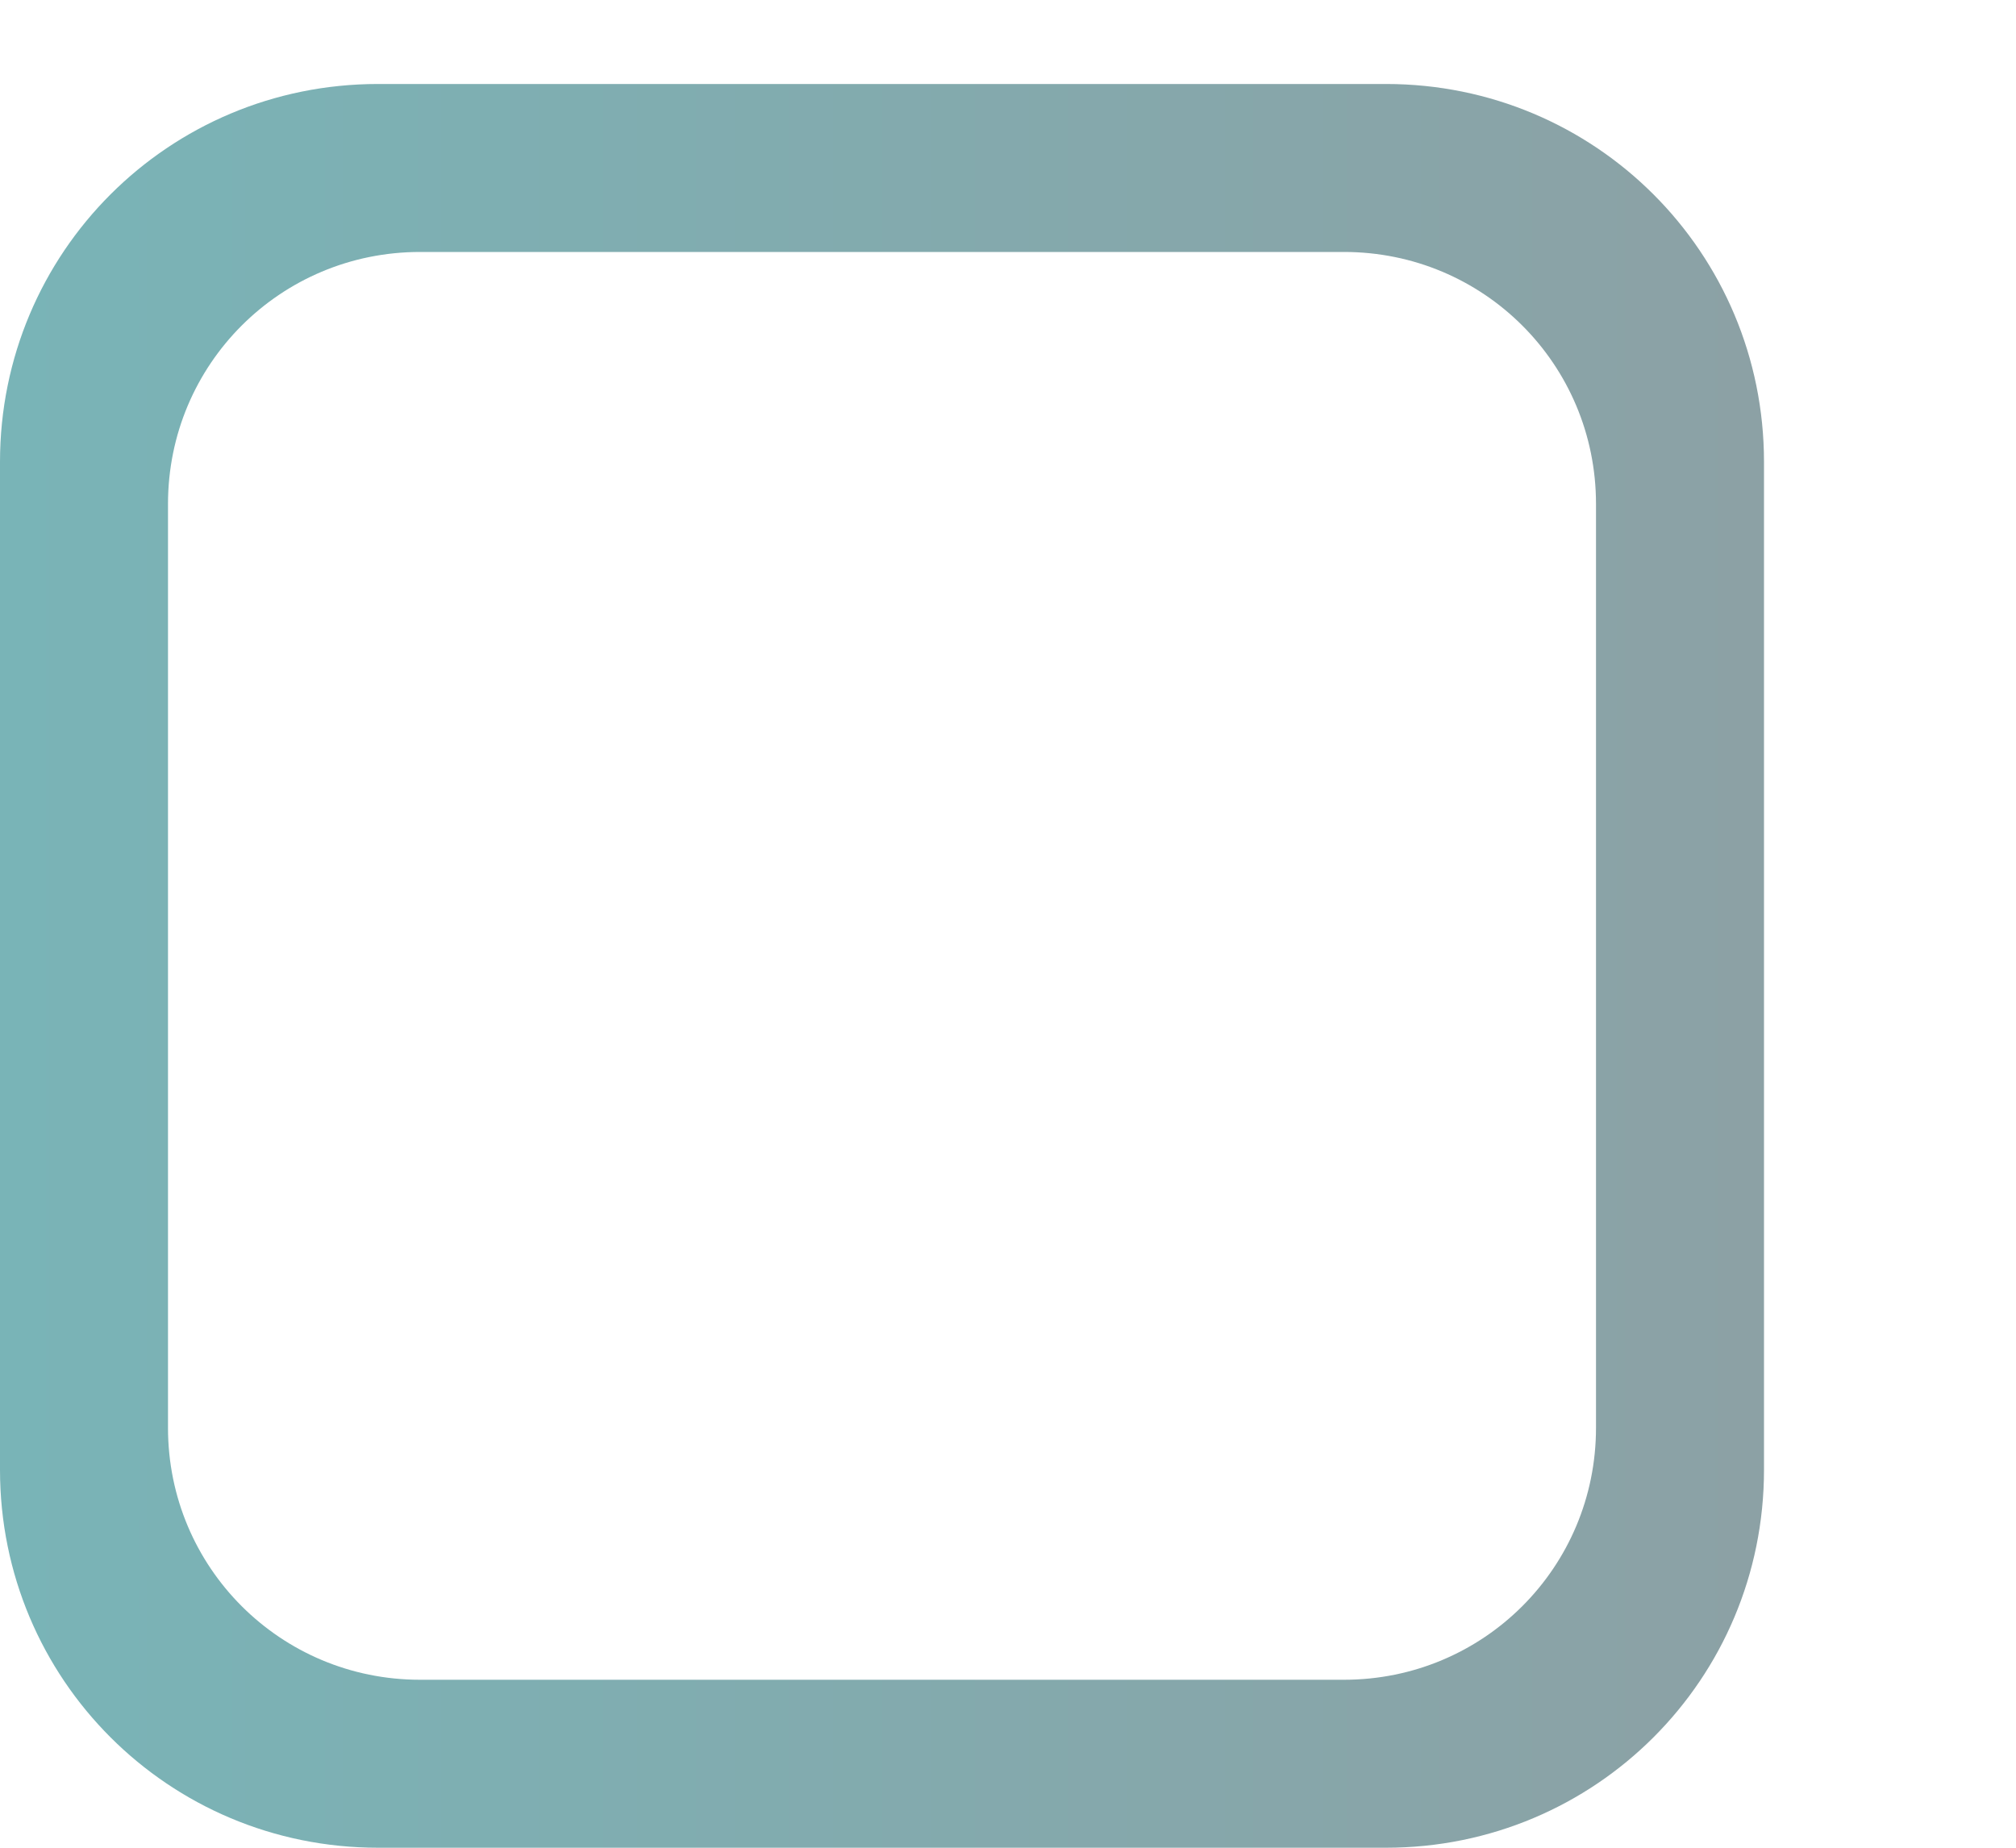
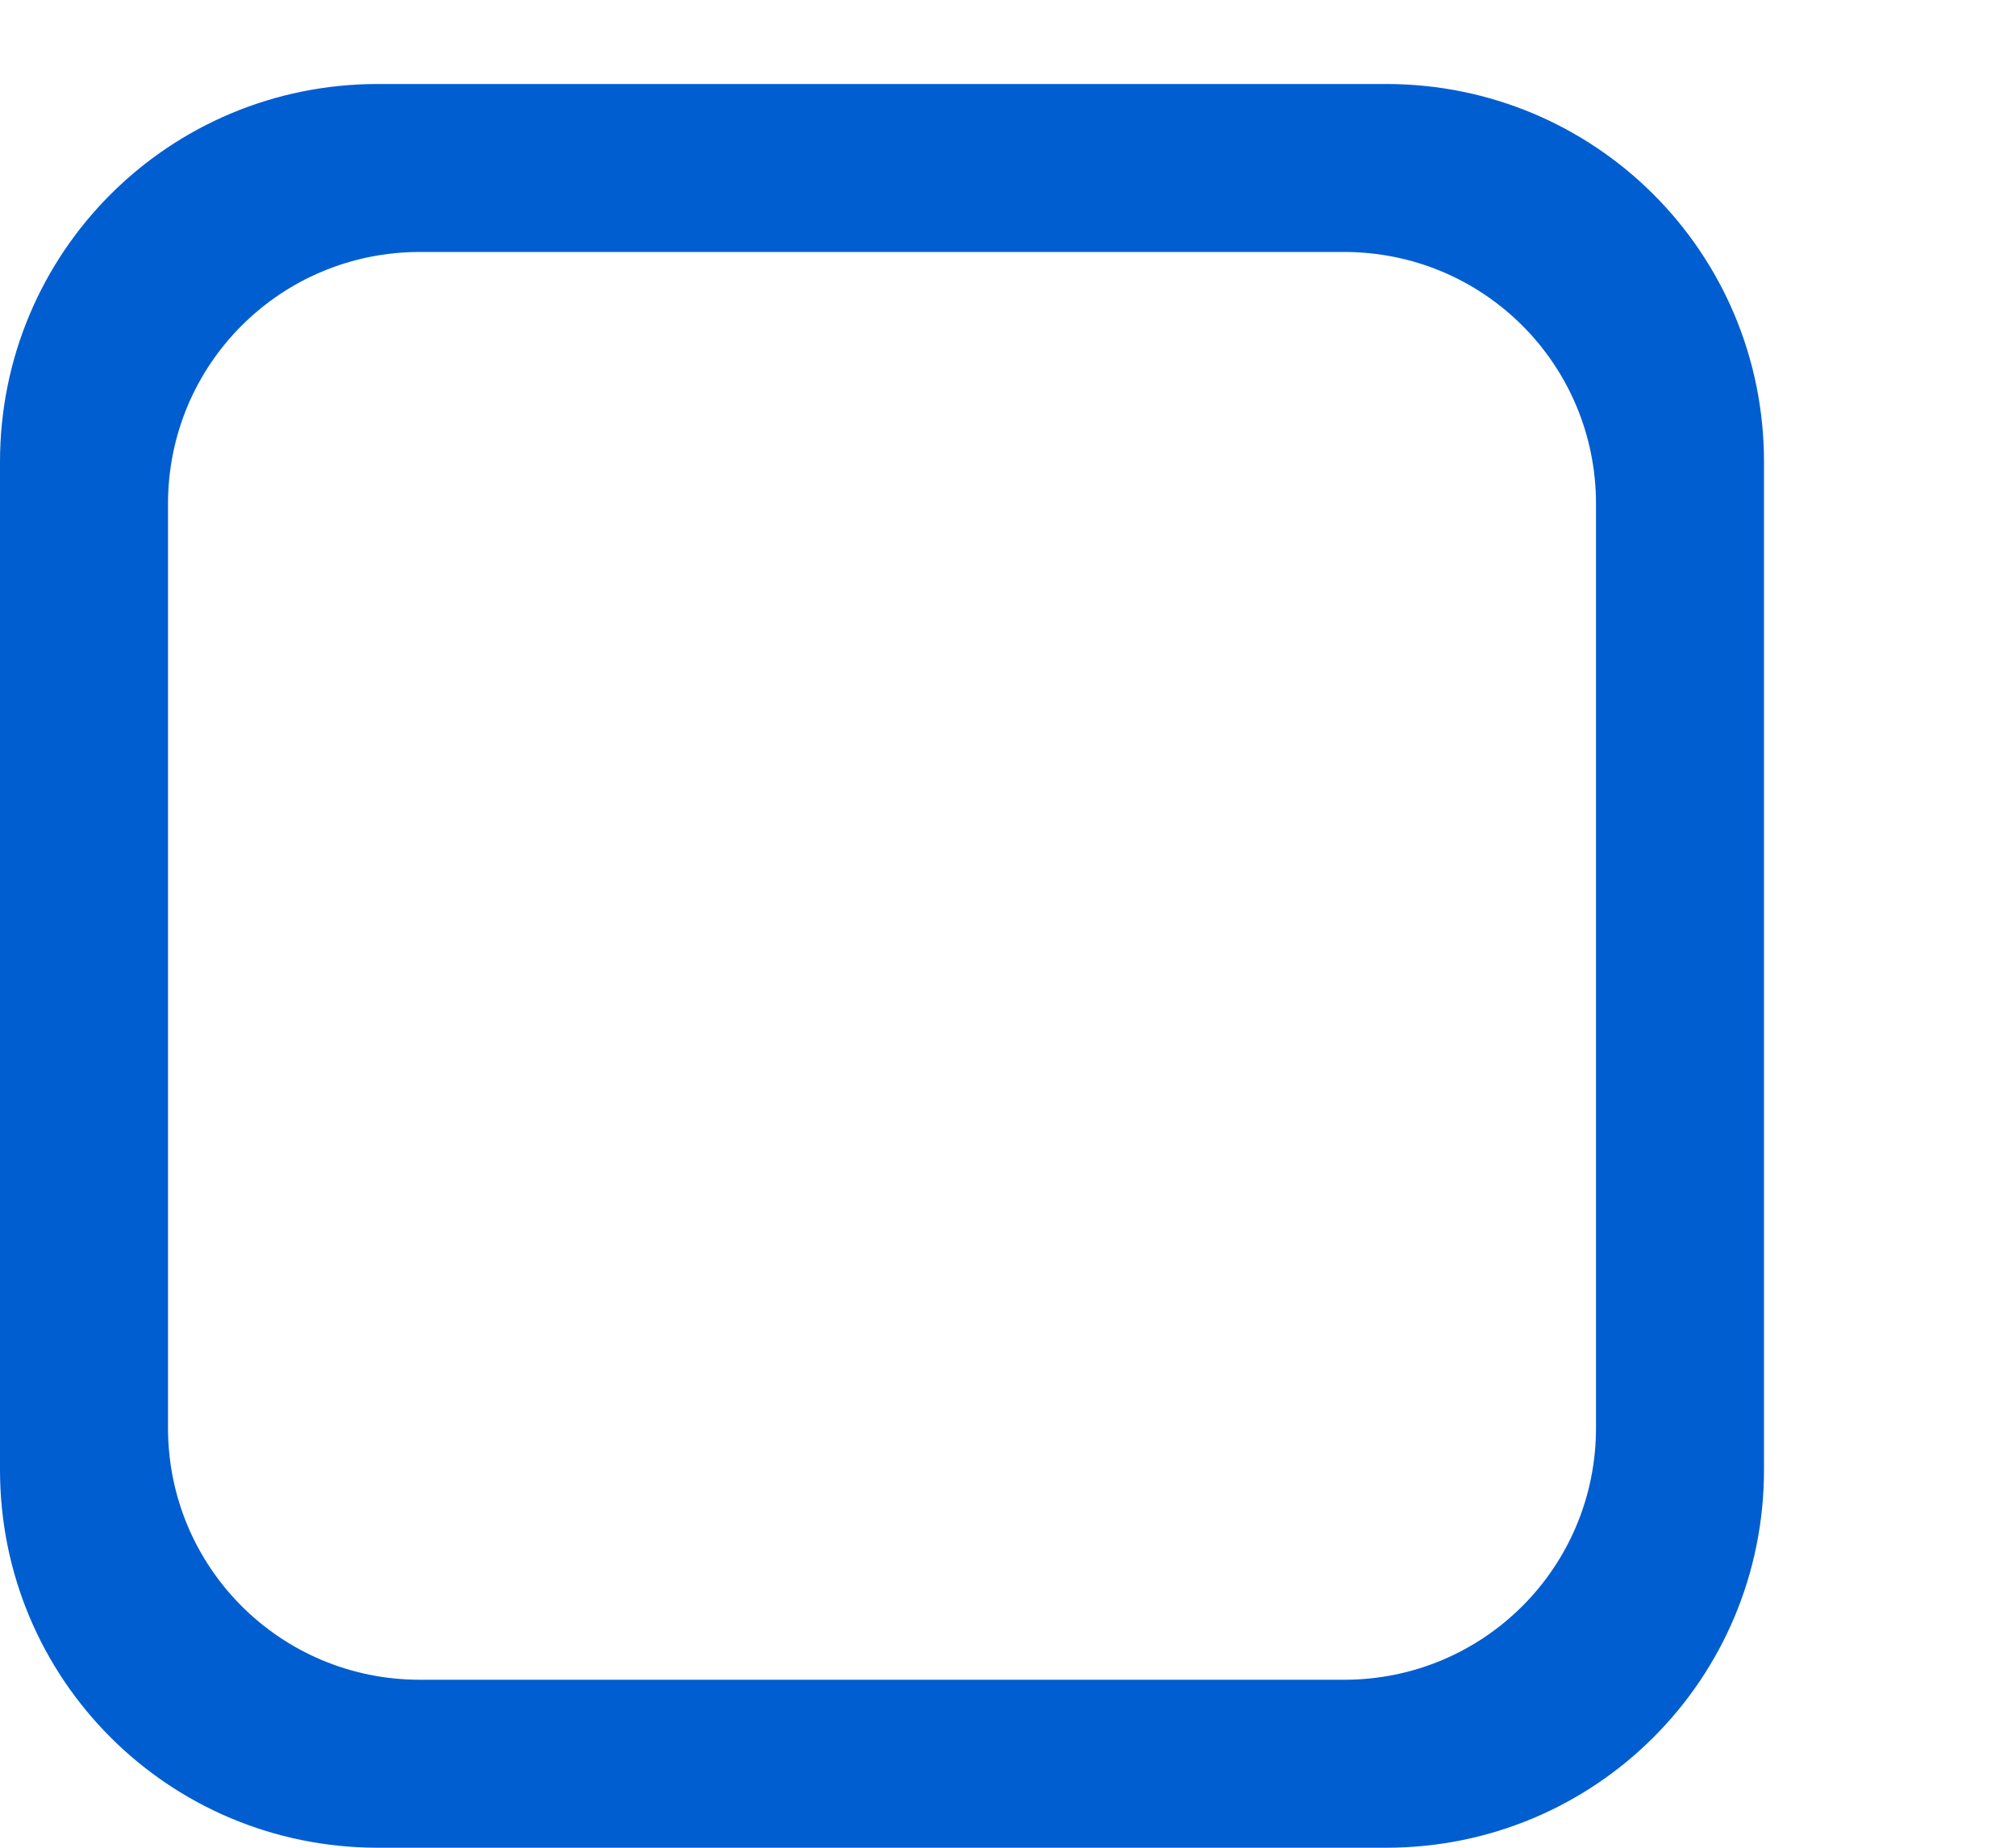
<svg xmlns="http://www.w3.org/2000/svg" xmlns:xlink="http://www.w3.org/1999/xlink" width="24" height="22" id="svg3199" version="1.1">
  <defs id="defs3201">
-     <linearGradient id="linearGradient989">
-       <stop style="stop-color:#79b4b7;stop-opacity:1" offset="0" id="stop856" />
-       <stop style="stop-color:#8ca1a5;stop-opacity:1" offset="1" id="stop858" />
-     </linearGradient>
    <linearGradient id="linearGradient15404">
      <stop id="stop15406" offset="0" style="stop-color:#515151;stop-opacity:1" />
      <stop id="stop15408" offset="1" style="stop-color:#292929;stop-opacity:1" />
    </linearGradient>
    <linearGradient xlink:href="#linearGradient5872-5-1" id="linearGradient5891-0-4" gradientUnits="userSpaceOnUse" x1="205.841" y1="246.709" x2="206.748" y2="231.241" />
    <linearGradient id="linearGradient5872-5-1">
      <stop style="stop-color:#0b2e52;stop-opacity:1" offset="0" id="stop5874-4-4" />
      <stop style="stop-color:#1862af;stop-opacity:1" offset="1" id="stop5876-0-5" />
    </linearGradient>
    <linearGradient y2="-388.73" x2="-93.031" y1="-396.347" x1="-93.031" gradientTransform="matrix(1.591837,0,0,0.8571429,-256.5612,59.68542)" gradientUnits="userSpaceOnUse" id="linearGradient14219" xlink:href="#linearGradient15404" />
    <linearGradient id="linearGradient10013-4-63-6">
      <stop style="stop-color:#333333;stop-opacity:1;" offset="0" id="stop10015-2-76-1" />
      <stop style="stop-color:#292929;stop-opacity:1" offset="1" id="stop10017-46-15-8" />
    </linearGradient>
    <linearGradient id="linearGradient10597-5">
      <stop style="stop-color:#16191a;stop-opacity:1;" offset="0" id="stop10599-2" />
      <stop style="stop-color:#2b3133;stop-opacity:1" offset="1" id="stop10601-5" />
    </linearGradient>
    <linearGradient y2="-322.164" x2="921.225" y1="-330.051" x1="921.328" gradientTransform="matrix(1.591837,0,0,0.8571429,-1456.546,275.4519)" gradientUnits="userSpaceOnUse" id="linearGradient15374" xlink:href="#linearGradient10013-4-63-6" />
    <linearGradient gradientTransform="translate(-1199.985,216.3805)" y2="-227.08" x2="1203.918" y1="-217.567" x1="1203.918" gradientUnits="userSpaceOnUse" id="linearGradient15376" xlink:href="#linearGradient10597-5" />
    <linearGradient id="linearGradient5581-5-2-4-6-8-7-35-8">
      <stop id="stop5583-0-92-8-0-7-6-5-1" offset="0" style="stop-color:#454c4c;stop-opacity:1;" />
      <stop style="stop-color:#393f3f;stop-opacity:1;" offset="0.4" id="stop5585-4-7-2-7-9-9-92-0" />
      <stop id="stop5587-6-7-2-0-3-1-21-5" offset="1" style="stop-color:#2d3232;stop-opacity:1;" />
    </linearGradient>
-     <linearGradient xlink:href="#linearGradient989" id="linearGradient991" x1="0" y1="11.5" x2="21" y2="11.5" gradientUnits="userSpaceOnUse" />
  </defs>
  <g id="layer1" transform="translate(-342.5,-521.3622)">
    <rect style="color:#000000;fill:none;stroke:none;stroke-width:2;marker:none;visibility:visible;display:inline;overflow:visible;enable-background:accumulate" id="rect17347" width="21.944" height="21.944" x="342.299" y="521.584" />
-     <path style="display:inline;opacity:1;fill:url(#linearGradient991);fill-opacity:1;stroke:none;stroke-opacity:1;enable-background:new" d="M 4.5 1 C 2.007 1 0 3.007 0 5.5 L 0 17.5 C 0 19.993 2.007 22 4.5 22 L 16.5 22 C 18.993 22 21 19.993 21 17.5 L 21 5.5 C 21 3.007 18.993 1 16.5 1 L 4.5 1 z M 5 3 L 16 3 C 17.662 3 19 4.338 19 6 L 19 17 C 19 18.662 17.662 20 16 20 L 5 20 C 3.338 20 2 18.662 2 17 L 2 6 C 2 4.338 3.338 3 5 3 z " transform="translate(342.5,521.3622)" id="path4731" />
+     <path style="display:inline;opacity:1;fill:#005ed1;fill-opacity:1;stroke:none;stroke-opacity:1;enable-background:new" d="M 4.5 1 C 2.007 1 0 3.007 0 5.5 L 0 17.5 C 0 19.993 2.007 22 4.5 22 L 16.5 22 C 18.993 22 21 19.993 21 17.5 L 21 5.5 C 21 3.007 18.993 1 16.5 1 L 4.5 1 z M 5 3 L 16 3 C 17.662 3 19 4.338 19 6 L 19 17 C 19 18.662 17.662 20 16 20 L 5 20 C 3.338 20 2 18.662 2 17 L 2 6 C 2 4.338 3.338 3 5 3 z " transform="translate(342.5,521.3622)" id="path4731" />
  </g>
</svg>
